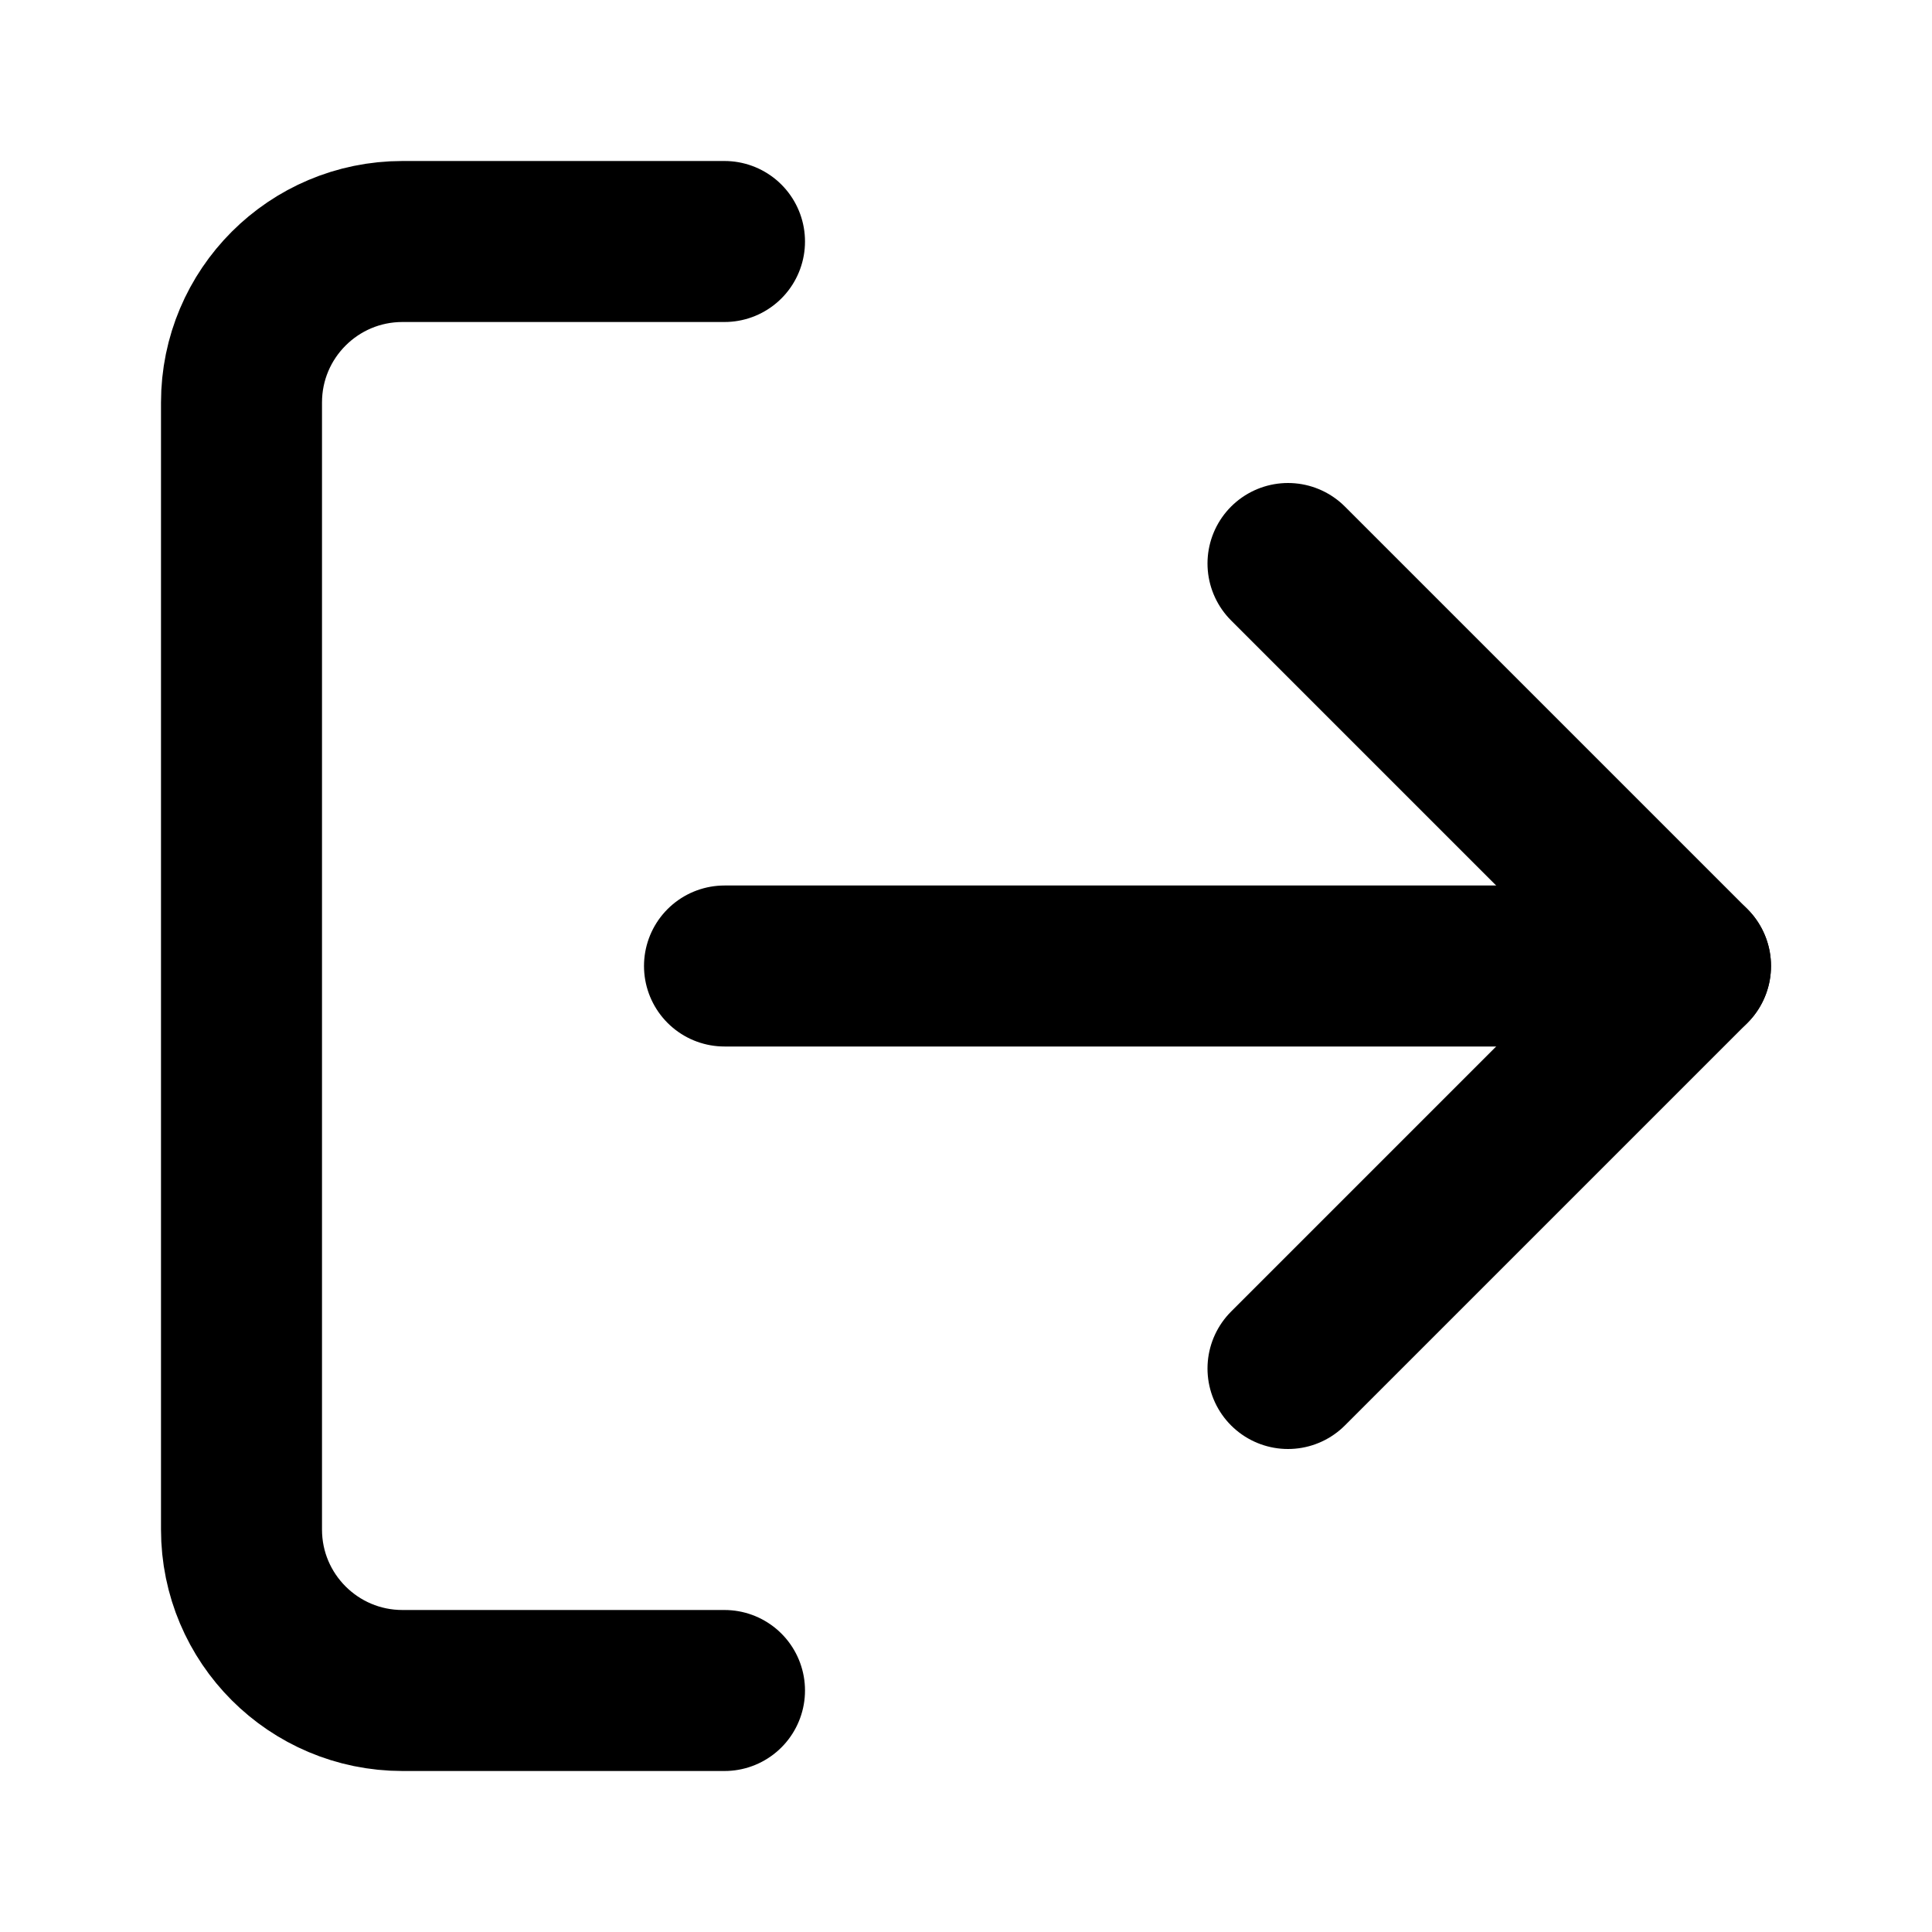
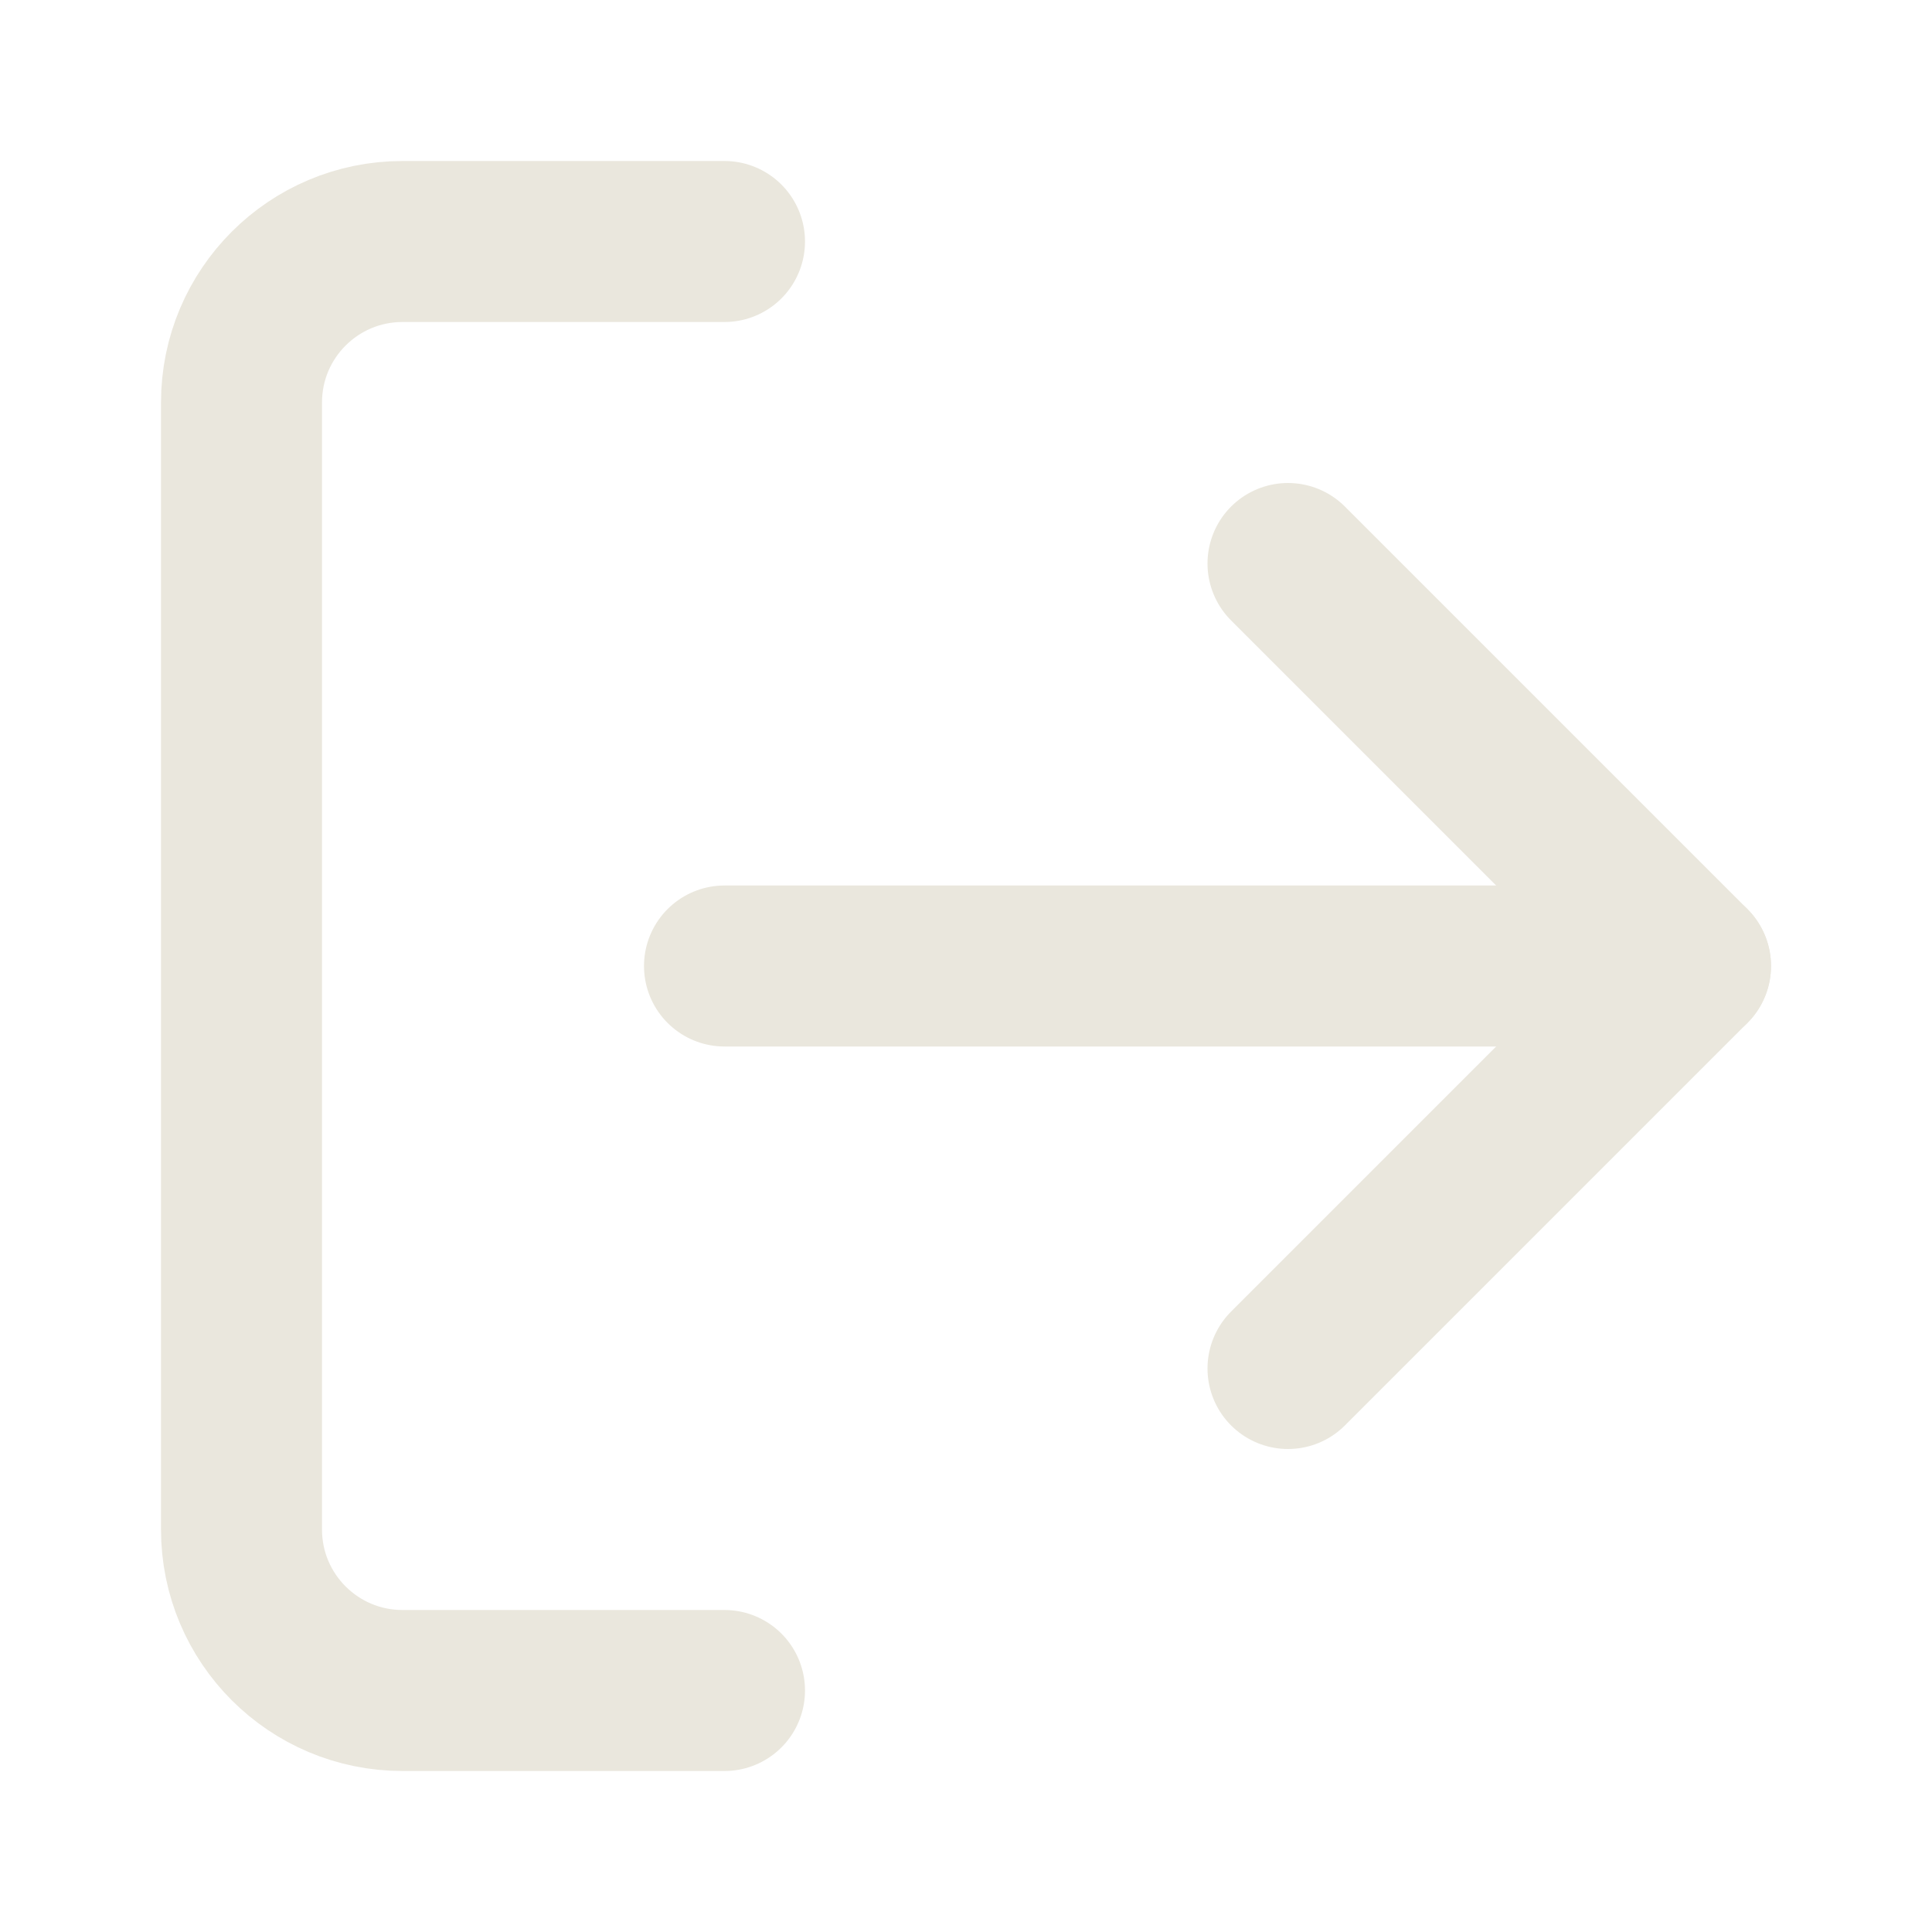
- <svg xmlns="http://www.w3.org/2000/svg" width="24" height="24" viewBox="0 0 24 24" fill="none" stroke="currentColor" stroke-width="2" stroke-linecap="round" stroke-linejoin="round" class="feather feather-log-out">
+ <svg xmlns="http://www.w3.org/2000/svg" width="24" height="24" viewBox="0 0 24 24" fill="none" stroke="#eae7dd" stroke-width="2" stroke-linecap="round" stroke-linejoin="round" class="feather feather-log-out">
  <path d="M9 21H5a2 2 0 0 1-2-2V5a2 2 0 0 1 2-2h4" />
  <polyline points="16 17 21 12 16 7" />
  <line x1="21" y1="12" x2="9" y2="12" />
</svg>
